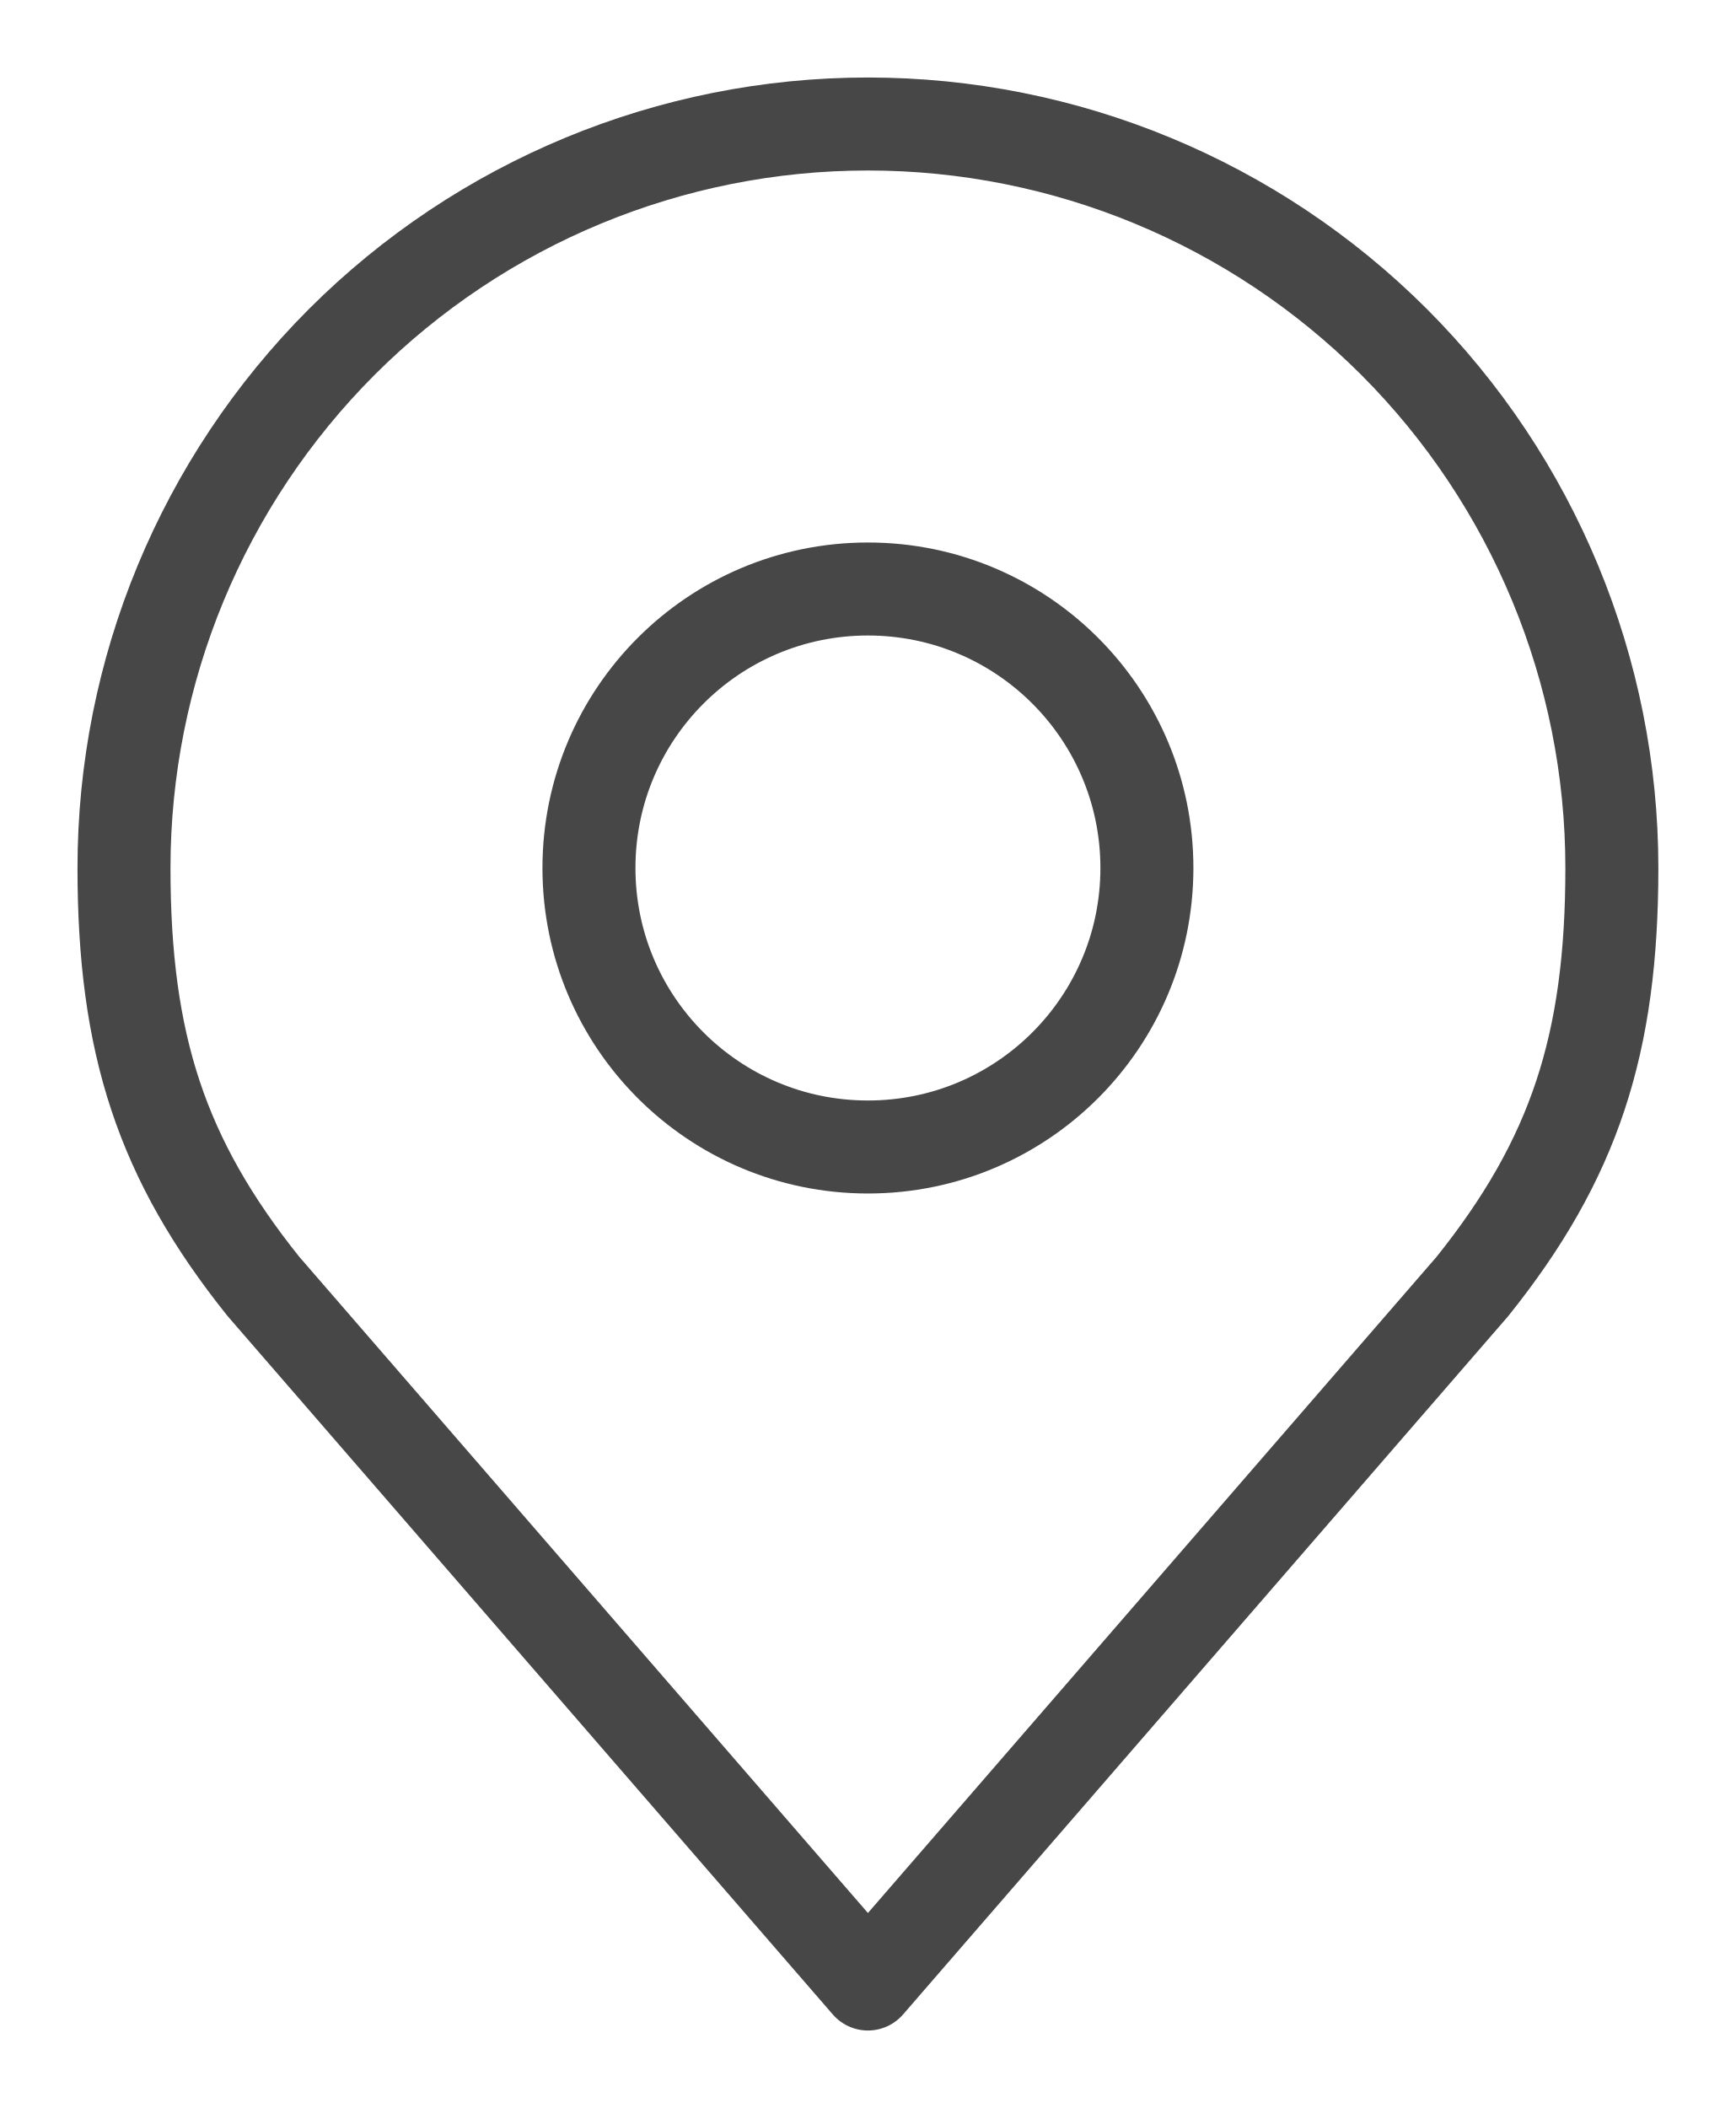
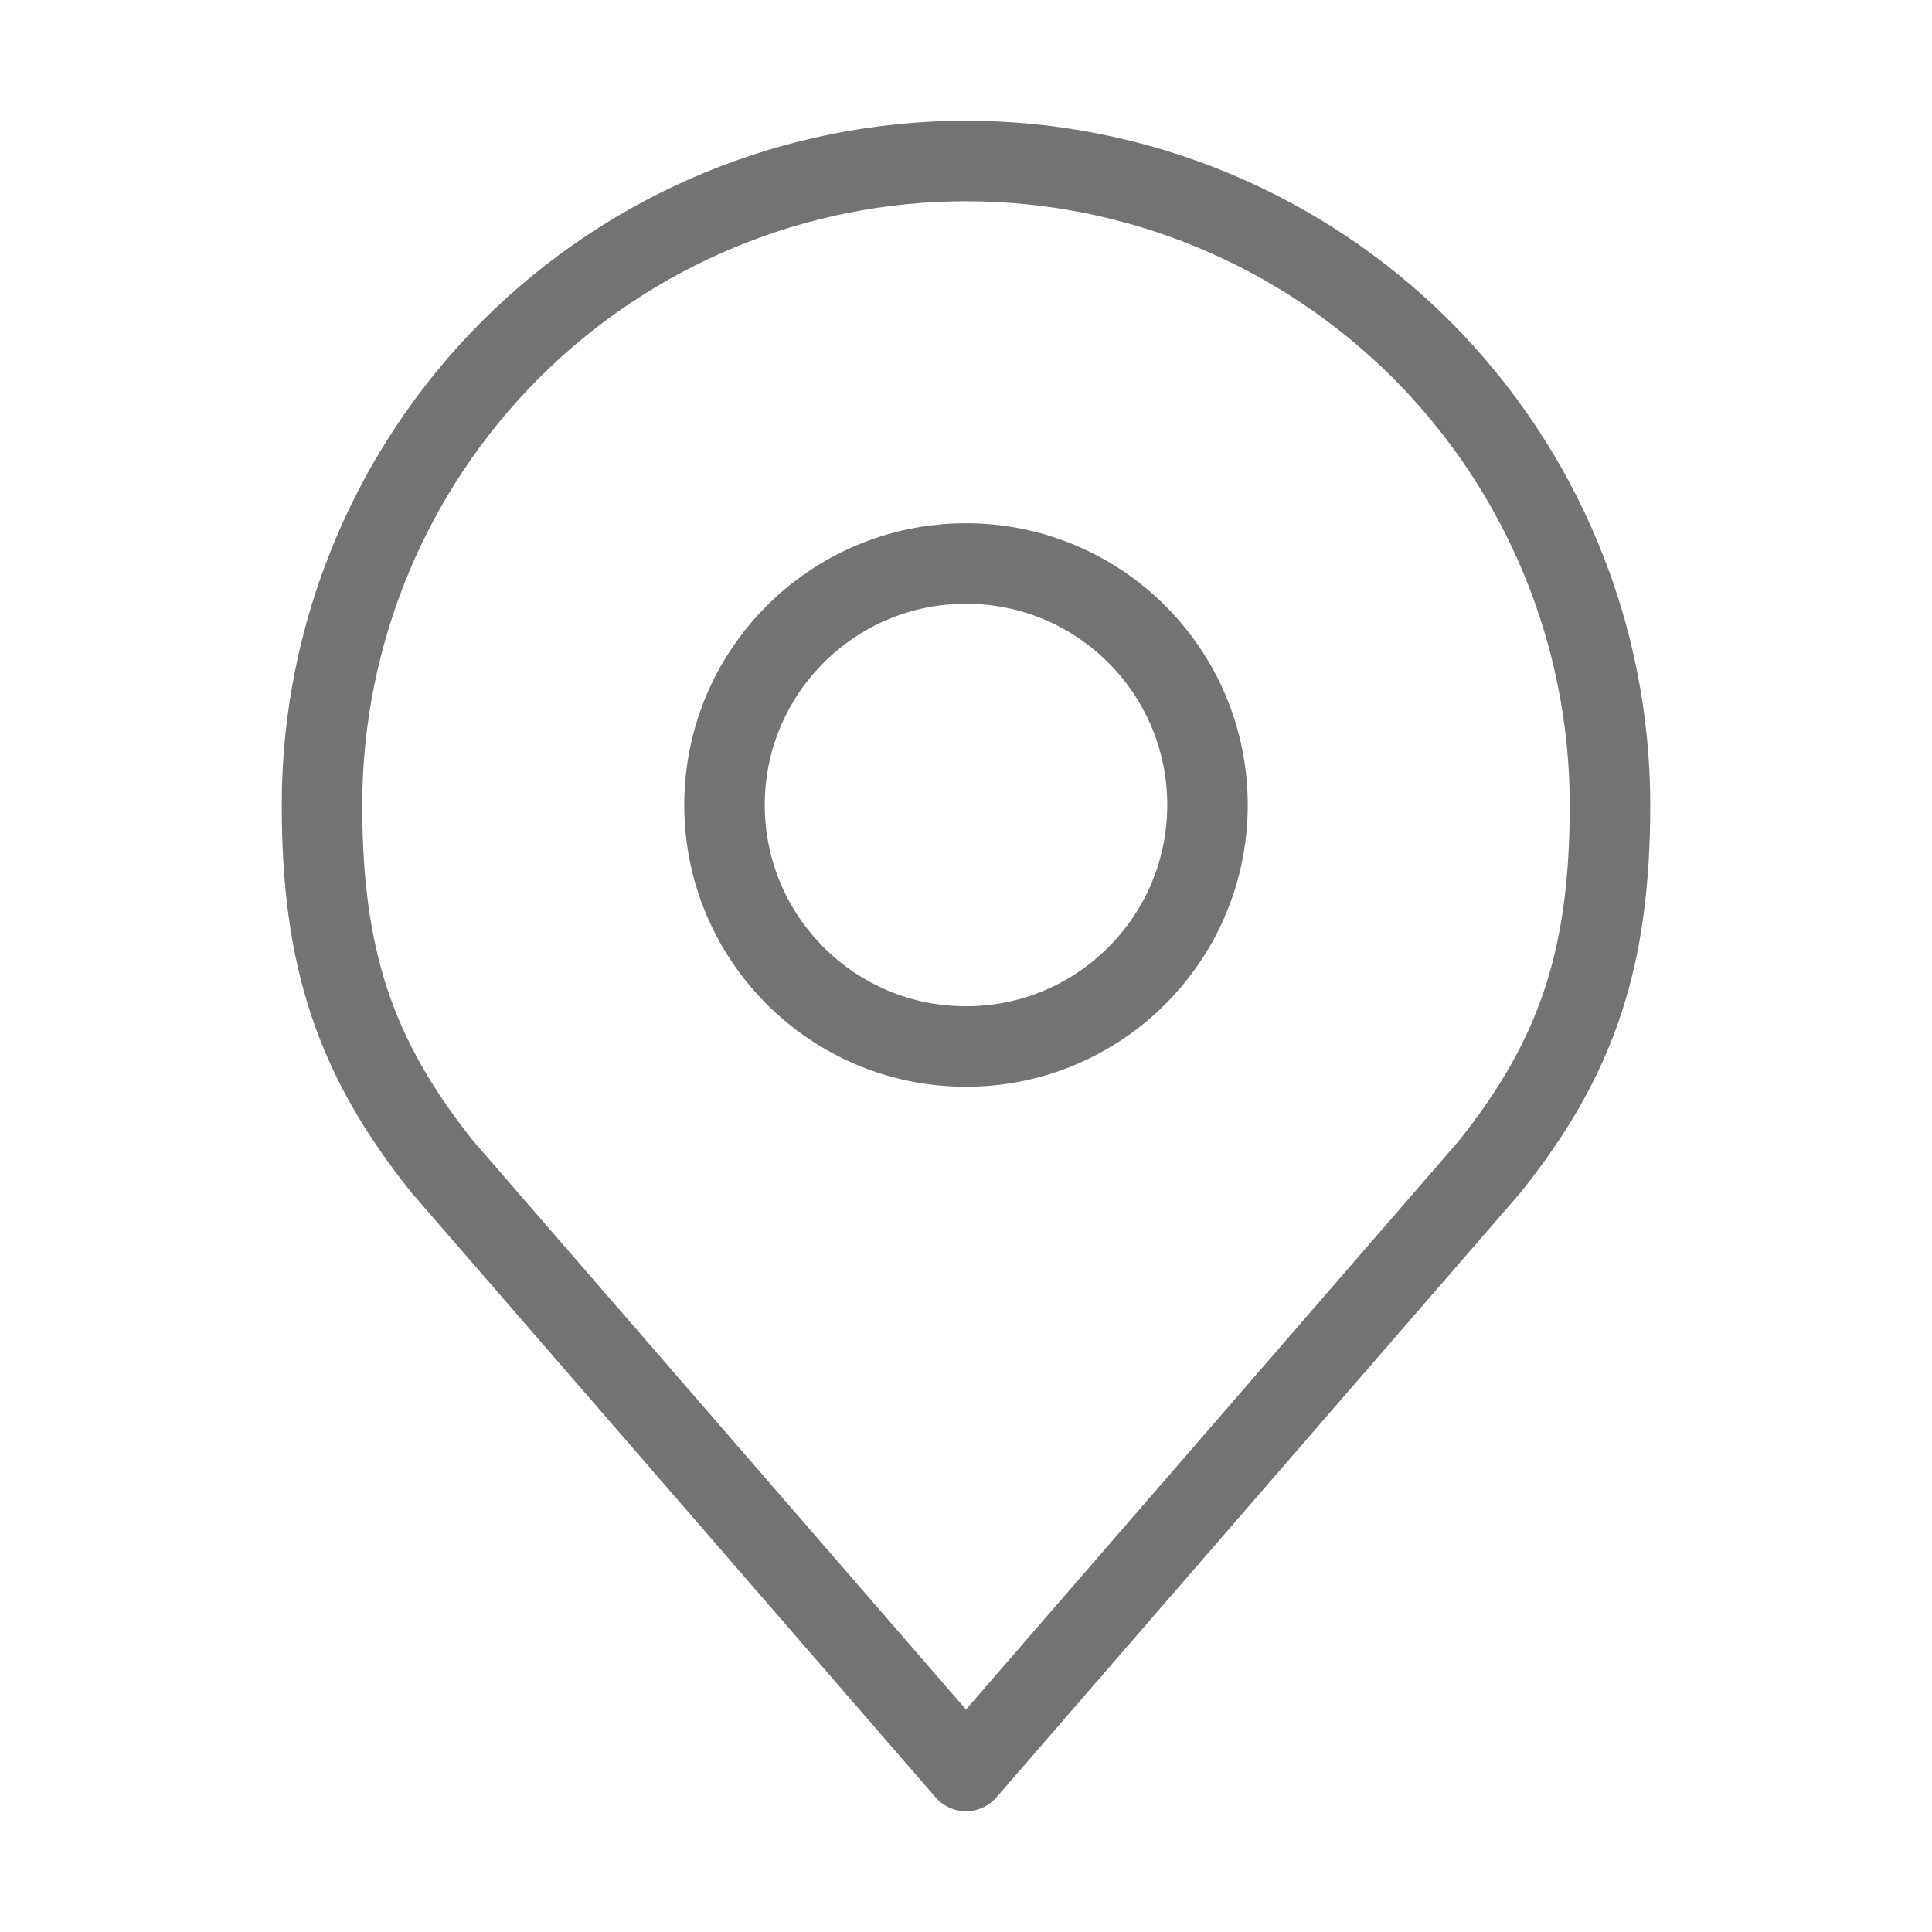
- <svg xmlns="http://www.w3.org/2000/svg" width="14" height="17" viewBox="0 0 14 17" fill="none">
-   <path d="M7 9.25C8.243 9.25 9.25 8.243 9.25 7C9.25 5.757 8.243 4.75 7 4.75C5.757 4.75 4.75 5.757 4.75 7C4.75 8.243 5.757 9.25 7 9.25Z" stroke="#474747" stroke-width="0.75" stroke-linecap="round" stroke-linejoin="round" />
-   <path d="M7 1C5.409 1 3.883 1.632 2.757 2.757C1.632 3.883 1 5.409 1 7C1 8.419 1.302 9.348 2.125 10.375L7 16L11.875 10.375C12.698 9.348 13 8.419 13 7C13 5.409 12.368 3.883 11.243 2.757C10.117 1.632 8.591 1 7 1Z" stroke="#474747" stroke-width="0.75" stroke-linecap="round" stroke-linejoin="round" />
+ <svg xmlns="http://www.w3.org/2000/svg" width="18" height="18" viewBox="0 0 18 18" fill="none">
+   <path d="M9 9.75C10.243 9.75 11.25 8.743 11.25 7.5C11.25 6.257 10.243 5.25 9 5.25C7.757 5.25 6.75 6.257 6.75 7.5C6.75 8.743 7.757 9.75 9 9.75Z" stroke="#737373" stroke-width="0.75" stroke-linecap="round" stroke-linejoin="round" />
+   <path d="M9 1.5C7.409 1.5 5.883 2.132 4.757 3.257C3.632 4.383 3 5.909 3 7.5C3 8.919 3.301 9.848 4.125 10.875L9 16.5L13.875 10.875C14.698 9.848 15 8.919 15 7.5C15 5.909 14.368 4.383 13.243 3.257C12.117 2.132 10.591 1.5 9 1.5Z" stroke="#737373" stroke-width="0.75" stroke-linecap="round" stroke-linejoin="round" />
</svg>
